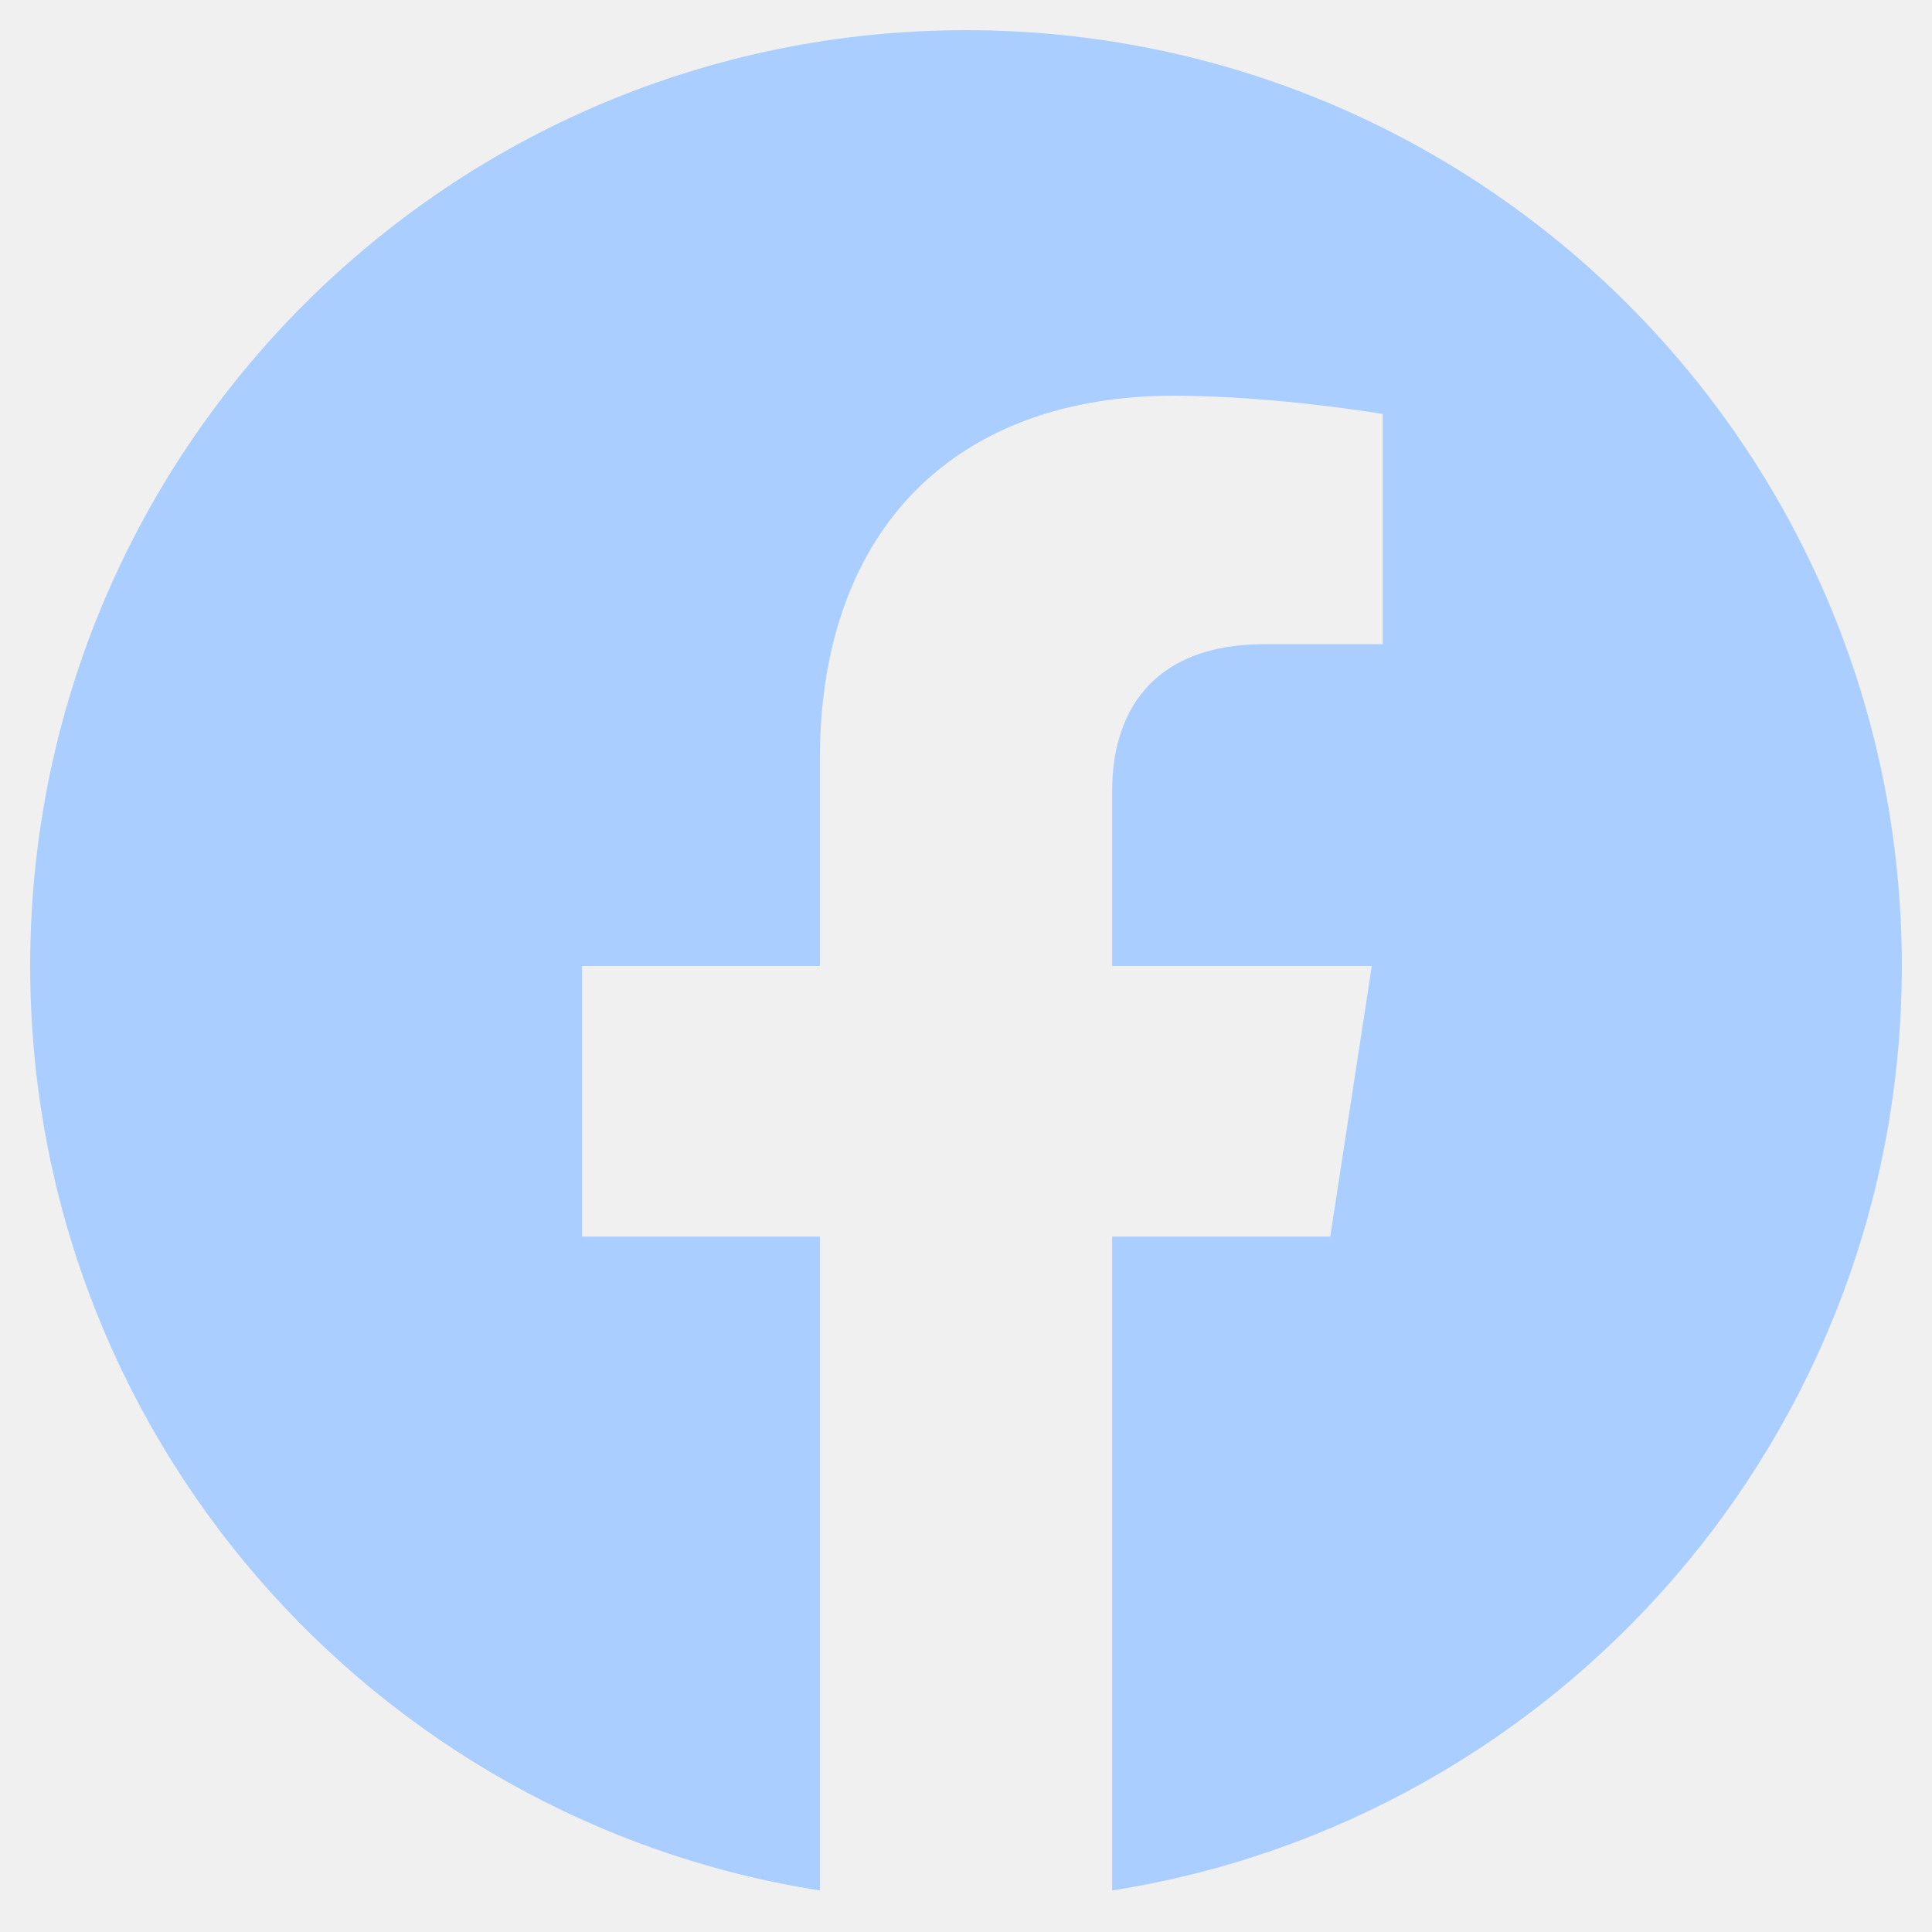
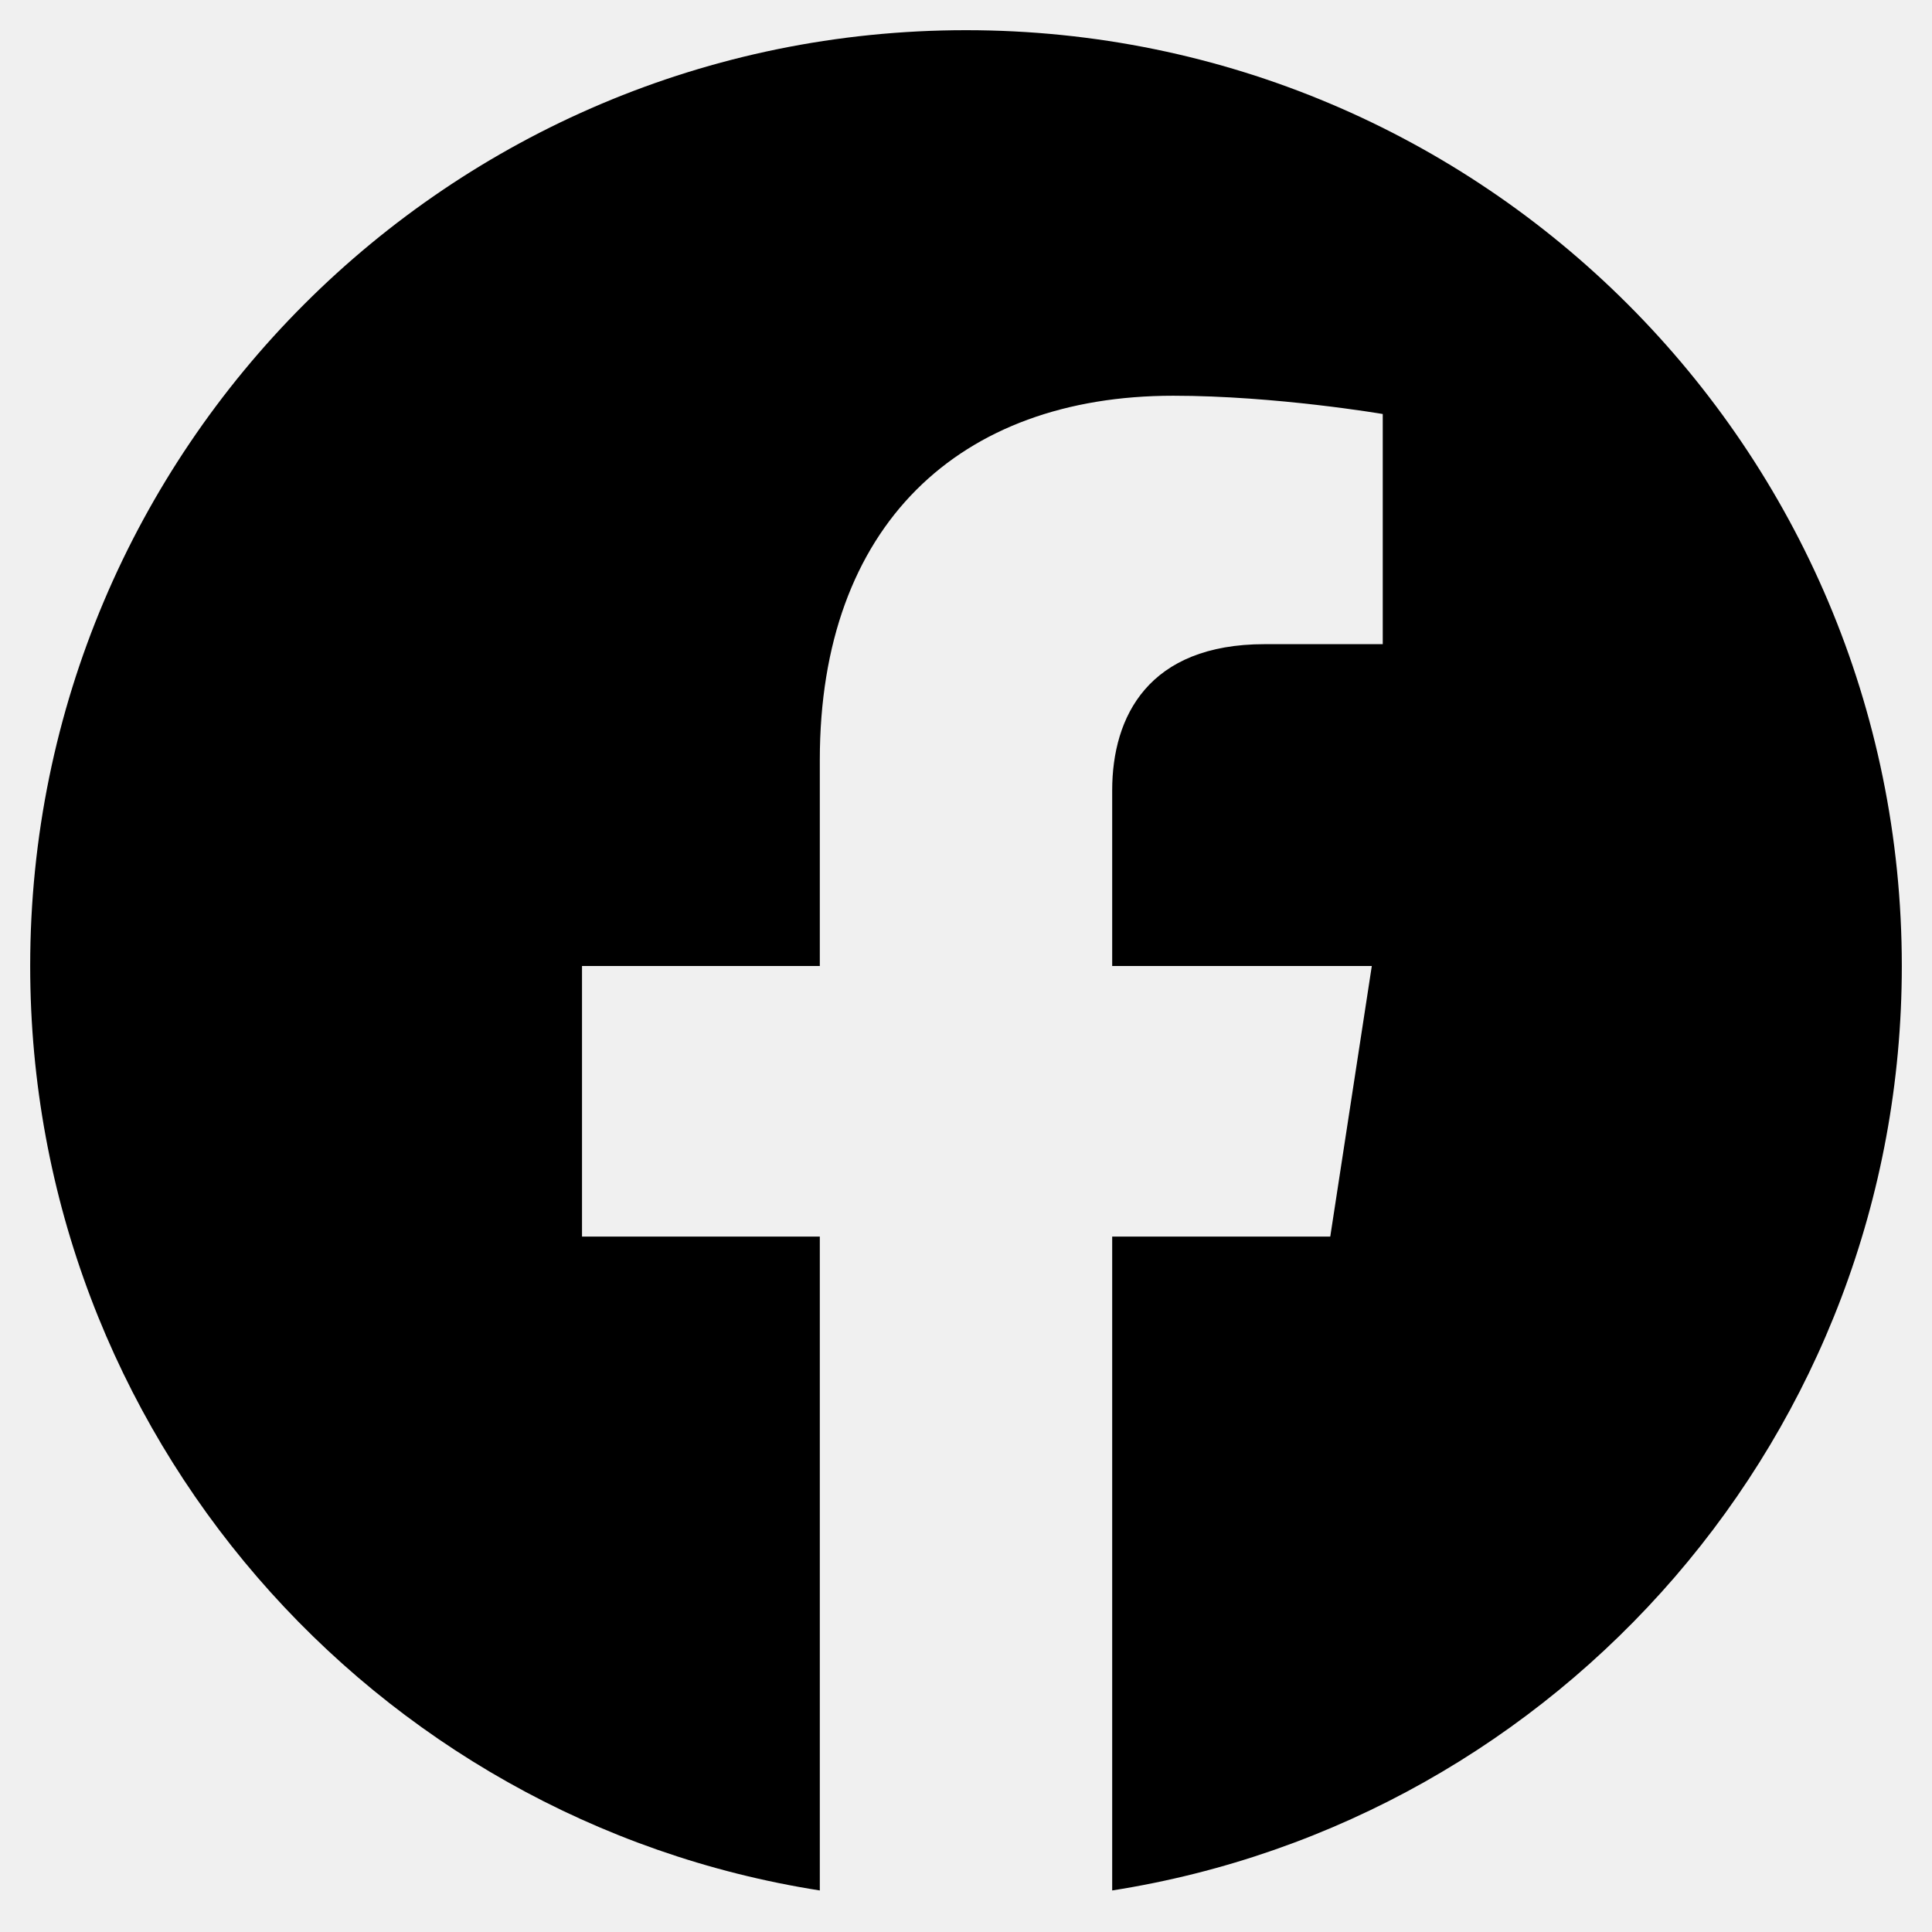
<svg xmlns="http://www.w3.org/2000/svg" width="24" height="24" viewBox="0 0 24 24" fill="none">
  <g clip-path="url(#clip0_15_106)">
-     <path d="M23.625 12C23.625 5.578 18.422 0.375 12 0.375C5.578 0.375 0.375 5.578 0.375 12C0.375 17.802 4.626 22.612 10.184 23.484V15.361H7.23V12H10.184V9.439C10.184 6.525 11.918 4.916 14.574 4.916C15.847 4.916 17.177 5.143 17.177 5.143V8.002H15.711C14.267 8.002 13.816 8.899 13.816 9.818V12H17.041L16.525 15.361H13.816V23.484C19.374 22.612 23.625 17.802 23.625 12Z" fill="#A9CEFF" />
+     <path d="M23.625 12C23.625 5.578 18.422 0.375 12 0.375C5.578 0.375 0.375 5.578 0.375 12C0.375 17.802 4.626 22.612 10.184 23.484V15.361H7.23V12H10.184V9.439C10.184 6.525 11.918 4.916 14.574 4.916C15.847 4.916 17.177 5.143 17.177 5.143V8.002H15.711C14.267 8.002 13.816 8.899 13.816 9.818V12H17.041L16.525 15.361H13.816V23.484C19.374 22.612 23.625 17.802 23.625 12Z" fill="currentColor" />
  </g>
  <defs>
    <clipPath id="clip0_15_106">
      <path d="M0 0H24V24H0V0Z" fill="white" />
    </clipPath>
  </defs>
</svg>
